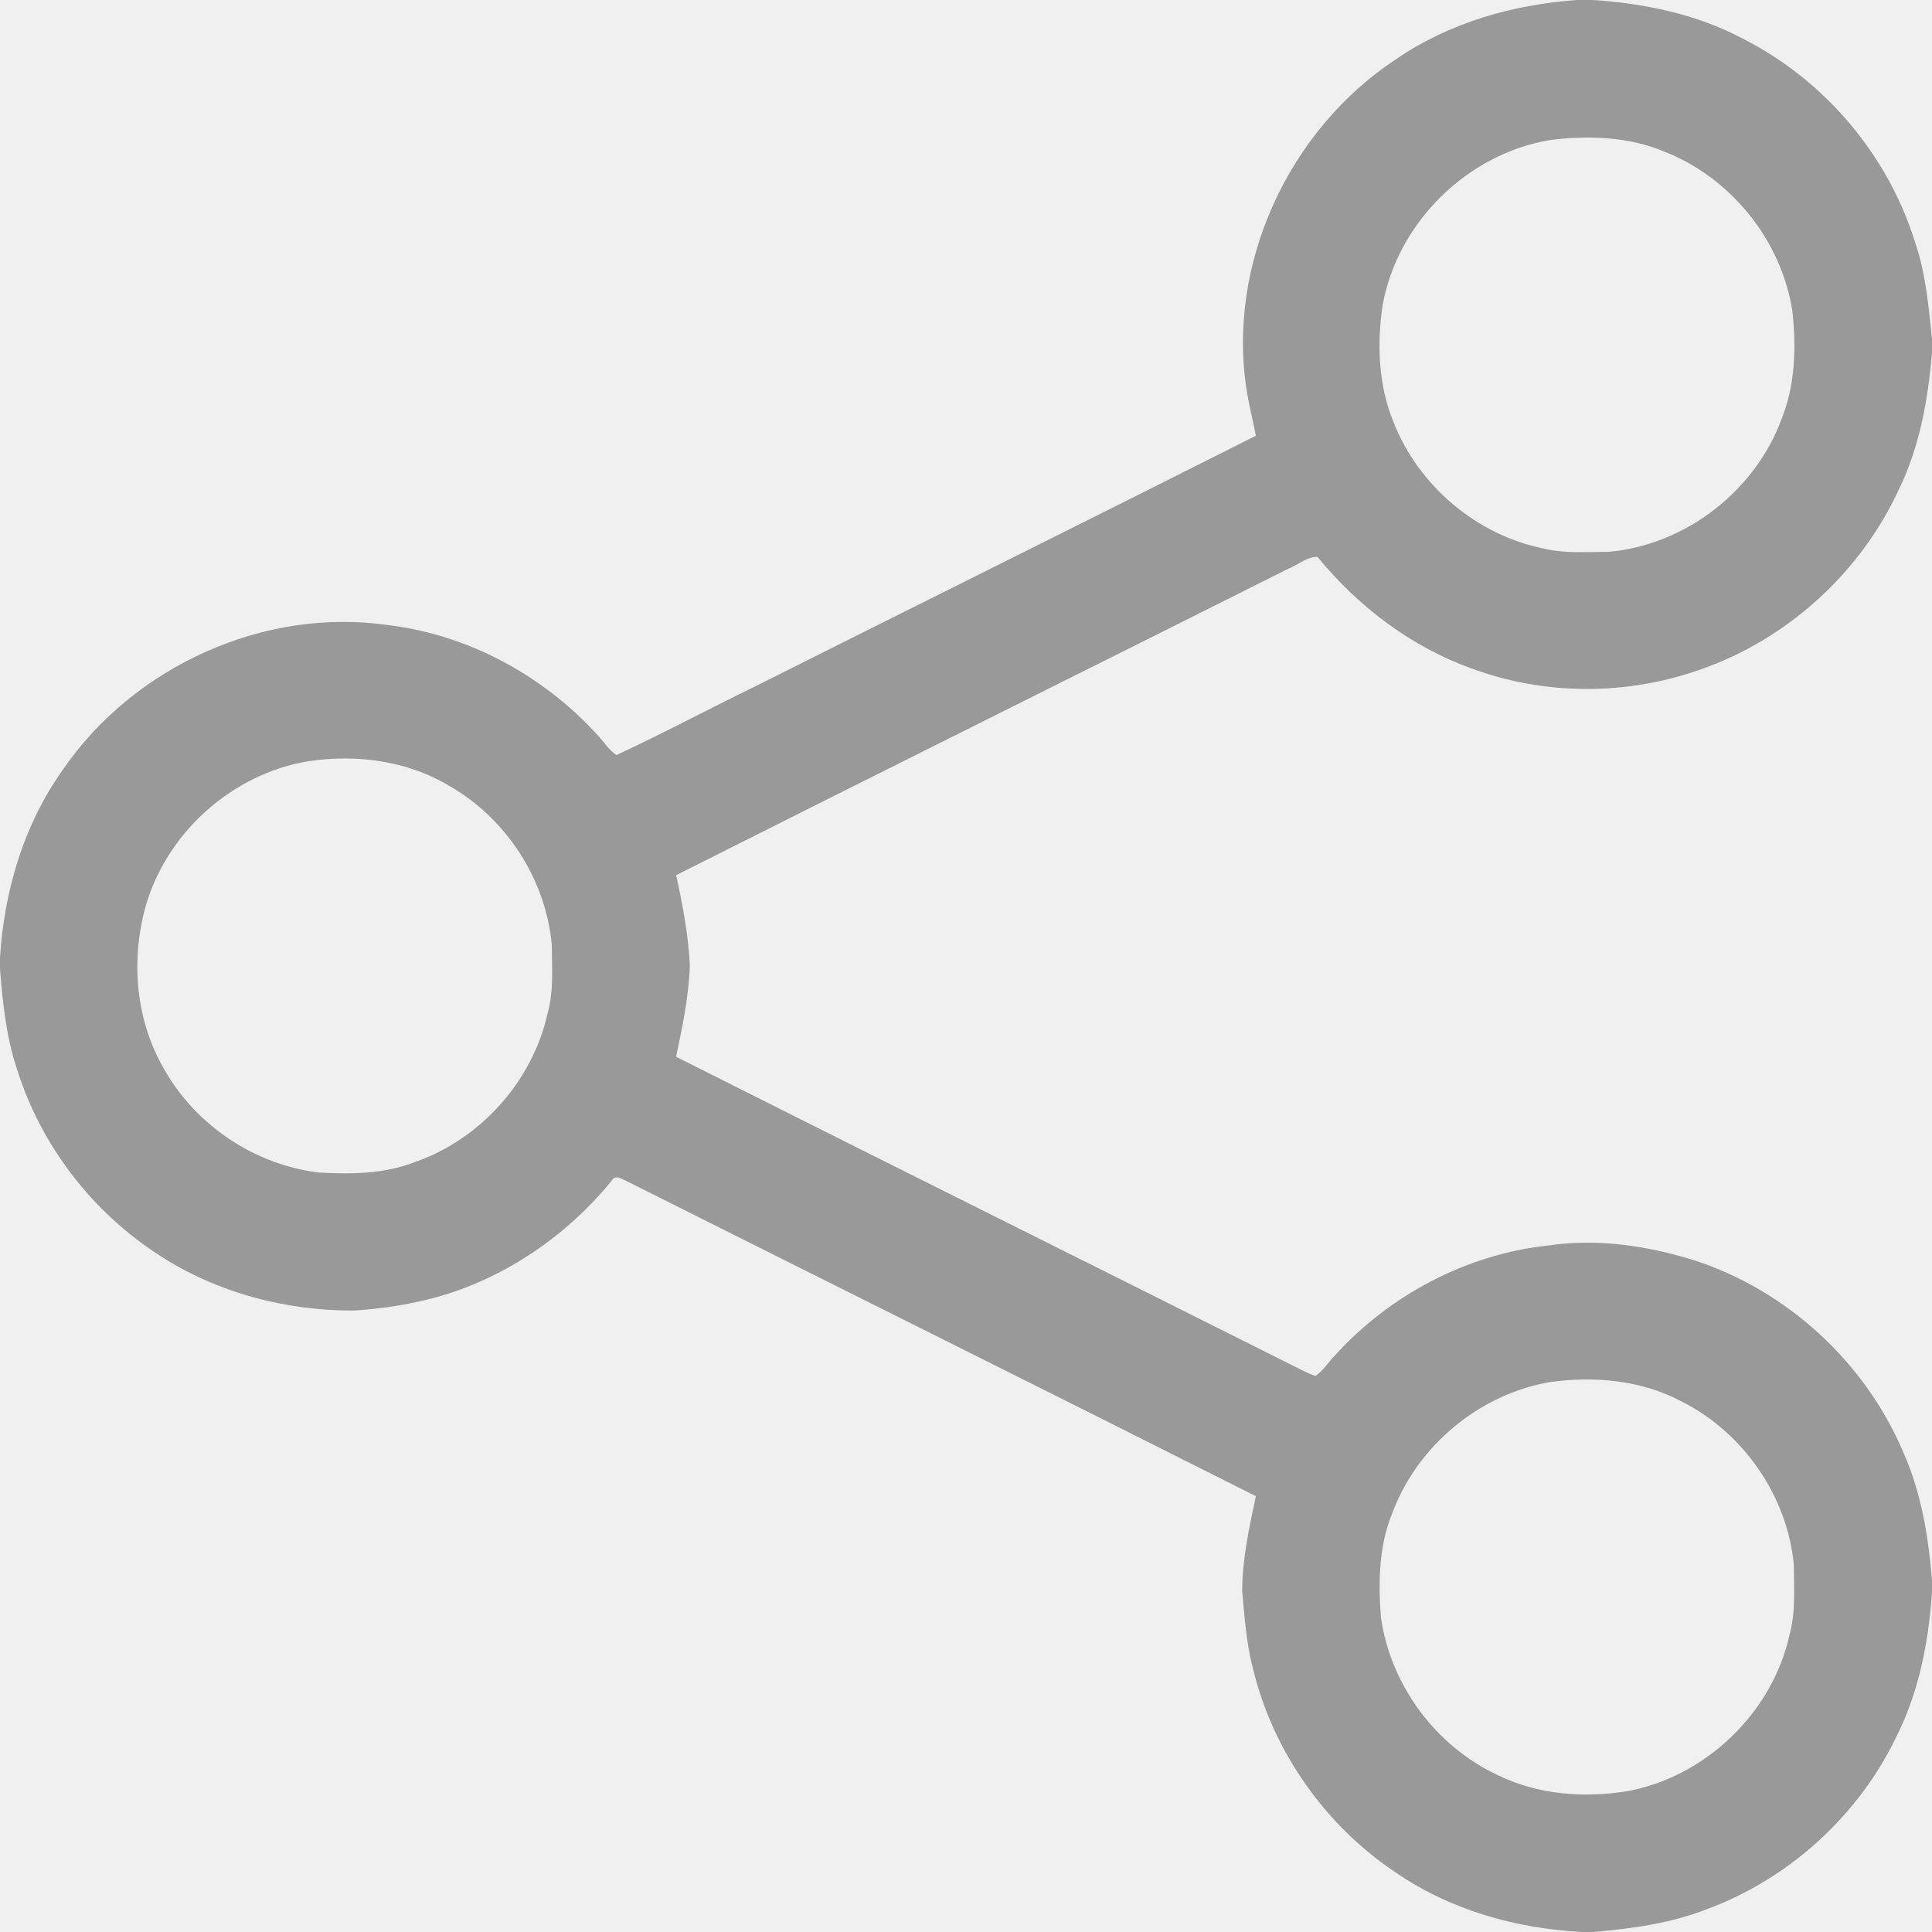
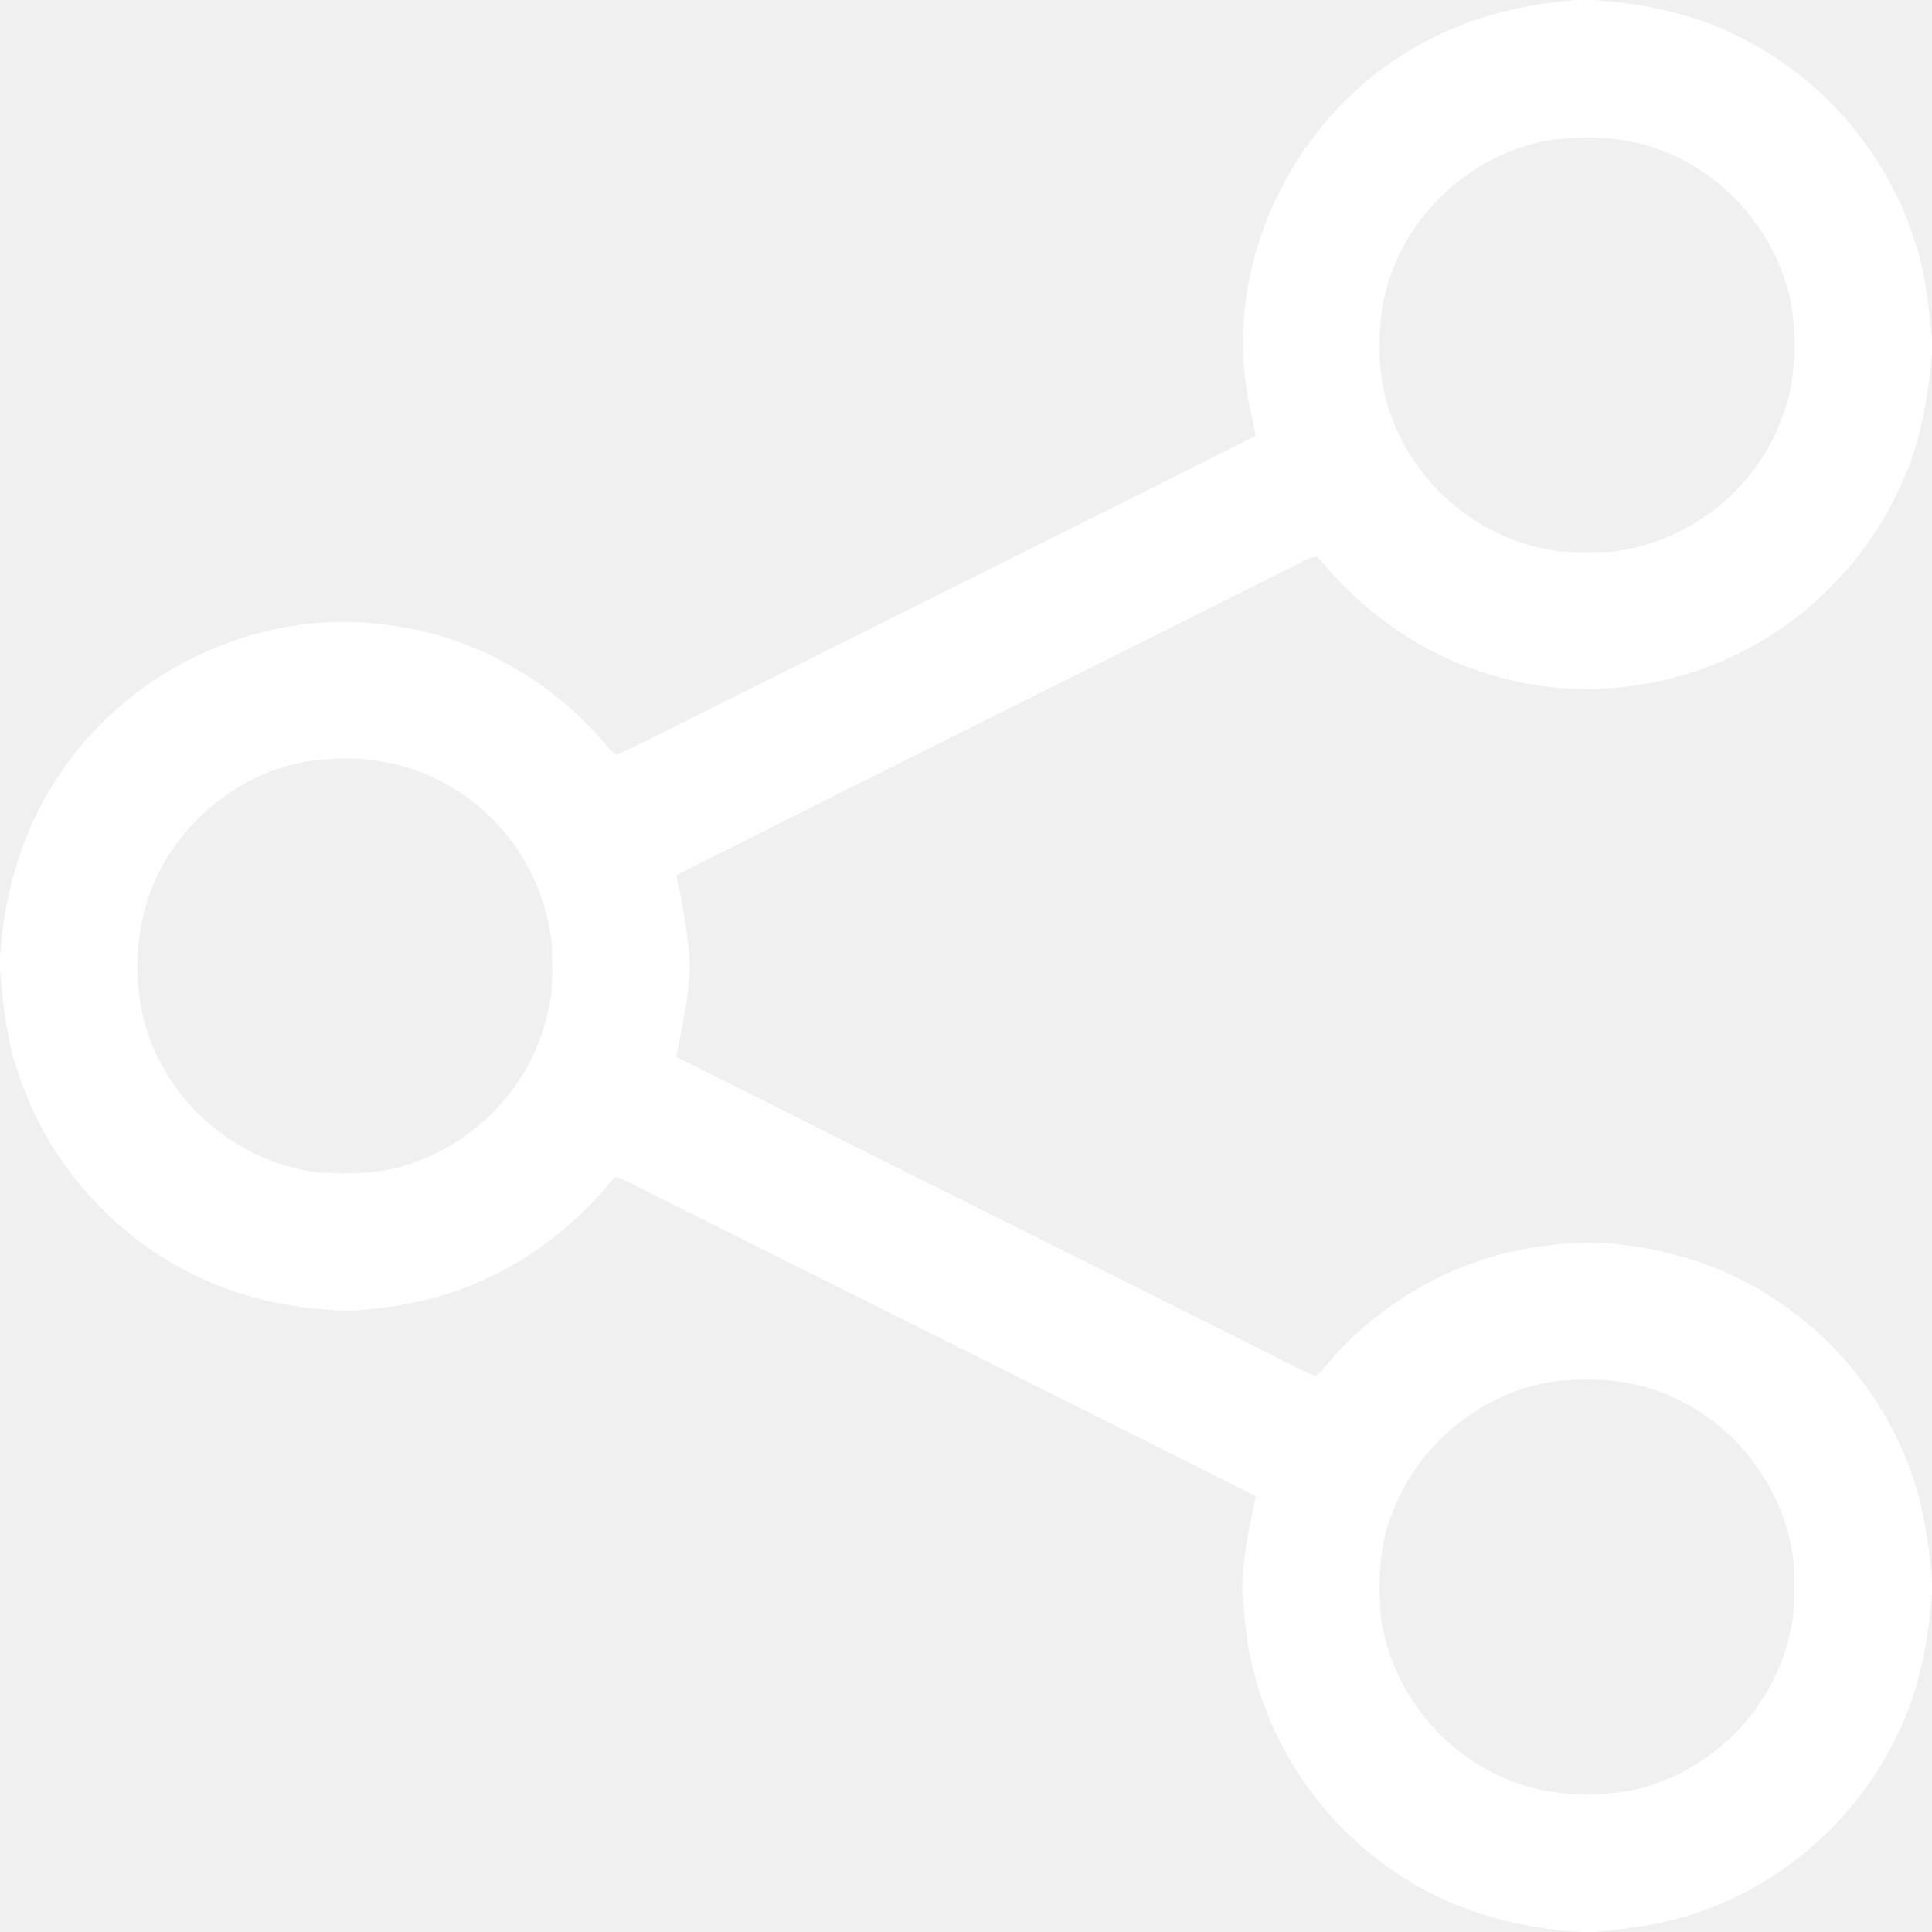
<svg xmlns="http://www.w3.org/2000/svg" width="448pt" height="448pt" viewBox="0 0 448 448" version="1.1">
-   <g id="#999999ff">
-     <path fill="#999999" opacity="1.00" d=" M 365.77 0.00 L 369.42 0.00 C 381.38 0.81 393.36 3.27 404.03 8.91 C 422.93 18.43 437.72 35.79 444.02 56.00 C 446.54 63.27 447.20 70.95 448.00 78.54 L 448.00 81.91 C 447.06 92.71 445.15 103.56 440.37 113.38 C 431.47 132.78 414.46 148.24 394.30 155.25 C 377.20 161.32 358.07 161.31 341.05 154.93 C 327.06 149.89 314.87 140.57 305.49 129.12 C 303.11 129.10 301.05 130.94 298.89 131.81 C 251.54 155.56 204.09 179.11 156.79 202.94 C 158.31 209.87 159.63 216.86 159.97 223.97 C 159.70 231.09 158.24 238.09 156.78 245.05 C 205.20 269.44 253.77 293.54 302.22 317.88 C 303.12 318.33 304.06 318.73 305.02 319.08 C 306.81 317.87 307.96 315.94 309.45 314.40 C 322.19 300.32 340.08 290.83 359.01 288.81 C 370.33 287.12 381.97 288.85 392.84 292.23 C 414.39 299.22 432.52 315.89 441.34 336.76 C 445.53 346.15 447.20 356.38 448.00 366.56 L 448.00 369.45 C 447.18 380.64 445.07 391.86 440.08 402.00 C 431.35 420.69 415.04 435.63 395.69 442.75 C 387.32 446.02 378.38 447.22 369.49 448.00 L 366.73 448.00 C 351.55 447.17 336.39 442.94 323.76 434.28 C 307.39 423.41 295.29 406.29 290.61 387.20 C 289.02 381.26 288.60 375.11 288.05 369.02 C 288.04 361.55 289.68 354.22 291.21 346.94 C 242.60 322.45 193.85 298.24 145.20 273.83 C 144.13 273.39 142.66 272.27 141.85 273.78 C 133.67 283.80 123.17 291.97 111.31 297.18 C 102.10 301.31 92.09 303.23 82.07 303.90 C 66.24 303.96 50.28 299.76 36.95 291.09 C 21.42 281.11 9.50 265.64 3.97 248.01 C 1.43 240.49 0.63 232.56 0.00 224.70 L 0.00 222.01 C 0.97 206.58 5.51 191.23 14.53 178.55 C 30.90 154.60 61.16 140.77 89.95 144.94 C 108.55 147.17 126.04 156.64 138.59 170.48 C 140.05 171.99 141.15 173.93 142.95 175.07 C 153.80 170.07 164.33 164.38 175.09 159.17 C 213.77 139.77 252.54 120.53 291.20 101.05 C 290.60 97.70 289.72 94.42 289.18 91.07 C 284.24 61.48 298.80 30.10 323.75 13.71 C 336.12 5.22 350.91 1.03 365.77 0.00 M 359.46 32.47 C 340.24 35.66 324.05 51.59 320.61 70.78 C 319.27 79.81 319.61 89.37 323.15 97.92 C 328.95 112.65 342.43 124.10 357.98 127.20 C 362.88 128.41 367.96 127.95 372.95 127.97 C 390.76 126.42 406.96 113.91 413.12 97.15 C 416.32 89.20 416.55 80.46 415.61 72.06 C 413.04 55.67 401.33 41.17 385.89 35.14 C 377.56 31.65 368.29 31.37 359.46 32.47 M 71.42 176.53 C 53.57 179.50 38.18 193.48 33.55 210.98 C 30.33 223.28 31.59 236.97 38.13 248.02 C 45.45 261.00 59.12 270.10 73.92 271.89 C 81.45 272.30 89.18 272.25 96.30 269.43 C 111.48 264.12 123.46 250.71 126.98 235.00 C 128.43 229.77 127.99 224.31 127.94 218.95 C 126.51 203.77 117.29 189.63 104.01 182.14 C 94.28 176.34 82.50 174.84 71.42 176.53 M 359.44 320.48 C 343.00 323.28 328.60 335.32 322.82 350.94 C 319.69 358.61 319.59 367.01 320.23 375.14 C 322.49 390.83 333.00 404.99 347.39 411.66 C 356.58 416.16 367.17 416.95 377.16 415.38 C 395.47 412.09 410.99 397.19 414.98 379.01 C 416.42 373.77 415.97 368.30 415.97 362.94 C 414.50 346.96 404.28 332.21 389.97 325.00 C 380.65 320.02 369.76 319.05 359.44 320.48 Z" />
+   <g>
+     <path fill="#fff" opacity="1.00" d=" M 365.77 0.00 L 369.42 0.00 C 381.38 0.81 393.36 3.27 404.03 8.91 C 422.93 18.43 437.72 35.79 444.02 56.00 C 446.54 63.27 447.20 70.95 448.00 78.54 L 448.00 81.91 C 447.06 92.71 445.15 103.56 440.37 113.38 C 431.47 132.78 414.46 148.24 394.30 155.25 C 377.20 161.32 358.07 161.31 341.05 154.93 C 327.06 149.89 314.87 140.57 305.49 129.12 C 303.11 129.10 301.05 130.94 298.89 131.81 C 251.54 155.56 204.09 179.11 156.79 202.94 C 158.31 209.87 159.63 216.86 159.97 223.97 C 159.70 231.09 158.24 238.09 156.78 245.05 C 205.20 269.44 253.77 293.54 302.22 317.88 C 303.12 318.33 304.06 318.73 305.02 319.08 C 306.81 317.87 307.96 315.94 309.45 314.40 C 322.19 300.32 340.08 290.83 359.01 288.81 C 370.33 287.12 381.97 288.85 392.84 292.23 C 414.39 299.22 432.52 315.89 441.34 336.76 C 445.53 346.15 447.20 356.38 448.00 366.56 L 448.00 369.45 C 447.18 380.64 445.07 391.86 440.08 402.00 C 431.35 420.69 415.04 435.63 395.69 442.75 C 387.32 446.02 378.38 447.22 369.49 448.00 L 366.73 448.00 C 351.55 447.17 336.39 442.94 323.76 434.28 C 307.39 423.41 295.29 406.29 290.61 387.20 C 289.02 381.26 288.60 375.11 288.05 369.02 C 288.04 361.55 289.68 354.22 291.21 346.94 C 242.60 322.45 193.85 298.24 145.20 273.83 C 144.13 273.39 142.66 272.27 141.85 273.78 C 133.67 283.80 123.17 291.97 111.31 297.18 C 102.10 301.31 92.09 303.23 82.07 303.90 C 66.24 303.96 50.28 299.76 36.95 291.09 C 21.42 281.11 9.50 265.64 3.97 248.01 C 1.43 240.49 0.63 232.56 0.00 224.70 L 0.00 222.01 C 0.97 206.58 5.51 191.23 14.53 178.55 C 30.90 154.60 61.16 140.77 89.95 144.94 C 108.55 147.17 126.04 156.64 138.59 170.48 C 140.05 171.99 141.15 173.93 142.95 175.07 C 153.80 170.07 164.33 164.38 175.09 159.17 C 213.77 139.77 252.54 120.53 291.20 101.05 C 290.60 97.70 289.72 94.42 289.18 91.07 C 284.24 61.48 298.80 30.10 323.75 13.71 C 336.12 5.22 350.91 1.03 365.77 0.00 M 359.46 32.47 C 340.24 35.66 324.05 51.59 320.61 70.78 C 319.27 79.81 319.61 89.37 323.15 97.92 C 328.95 112.65 342.43 124.10 357.98 127.20 C 362.88 128.41 367.96 127.95 372.95 127.97 C 390.76 126.42 406.96 113.91 413.12 97.15 C 416.32 89.20 416.55 80.46 415.61 72.06 C 413.04 55.67 401.33 41.17 385.89 35.14 C 377.56 31.65 368.29 31.37 359.46 32.47 M 71.42 176.53 C 53.57 179.50 38.18 193.48 33.55 210.98 C 30.33 223.28 31.59 236.97 38.13 248.02 C 45.45 261.00 59.12 270.10 73.92 271.89 C 81.45 272.30 89.18 272.25 96.30 269.43 C 111.48 264.12 123.46 250.71 126.98 235.00 C 128.43 229.77 127.99 224.31 127.94 218.95 C 126.51 203.77 117.29 189.63 104.01 182.14 C 94.28 176.34 82.50 174.84 71.42 176.53 M 359.44 320.48 C 343.00 323.28 328.60 335.32 322.82 350.94 C 319.69 358.61 319.59 367.01 320.23 375.14 C 322.49 390.83 333.00 404.99 347.39 411.66 C 356.58 416.16 367.17 416.95 377.16 415.38 C 395.47 412.09 410.99 397.19 414.98 379.01 C 416.42 373.77 415.97 368.30 415.97 362.94 C 414.50 346.96 404.28 332.21 389.97 325.00 C 380.65 320.02 369.76 319.05 359.44 320.48 Z" />
  </g>
</svg>
